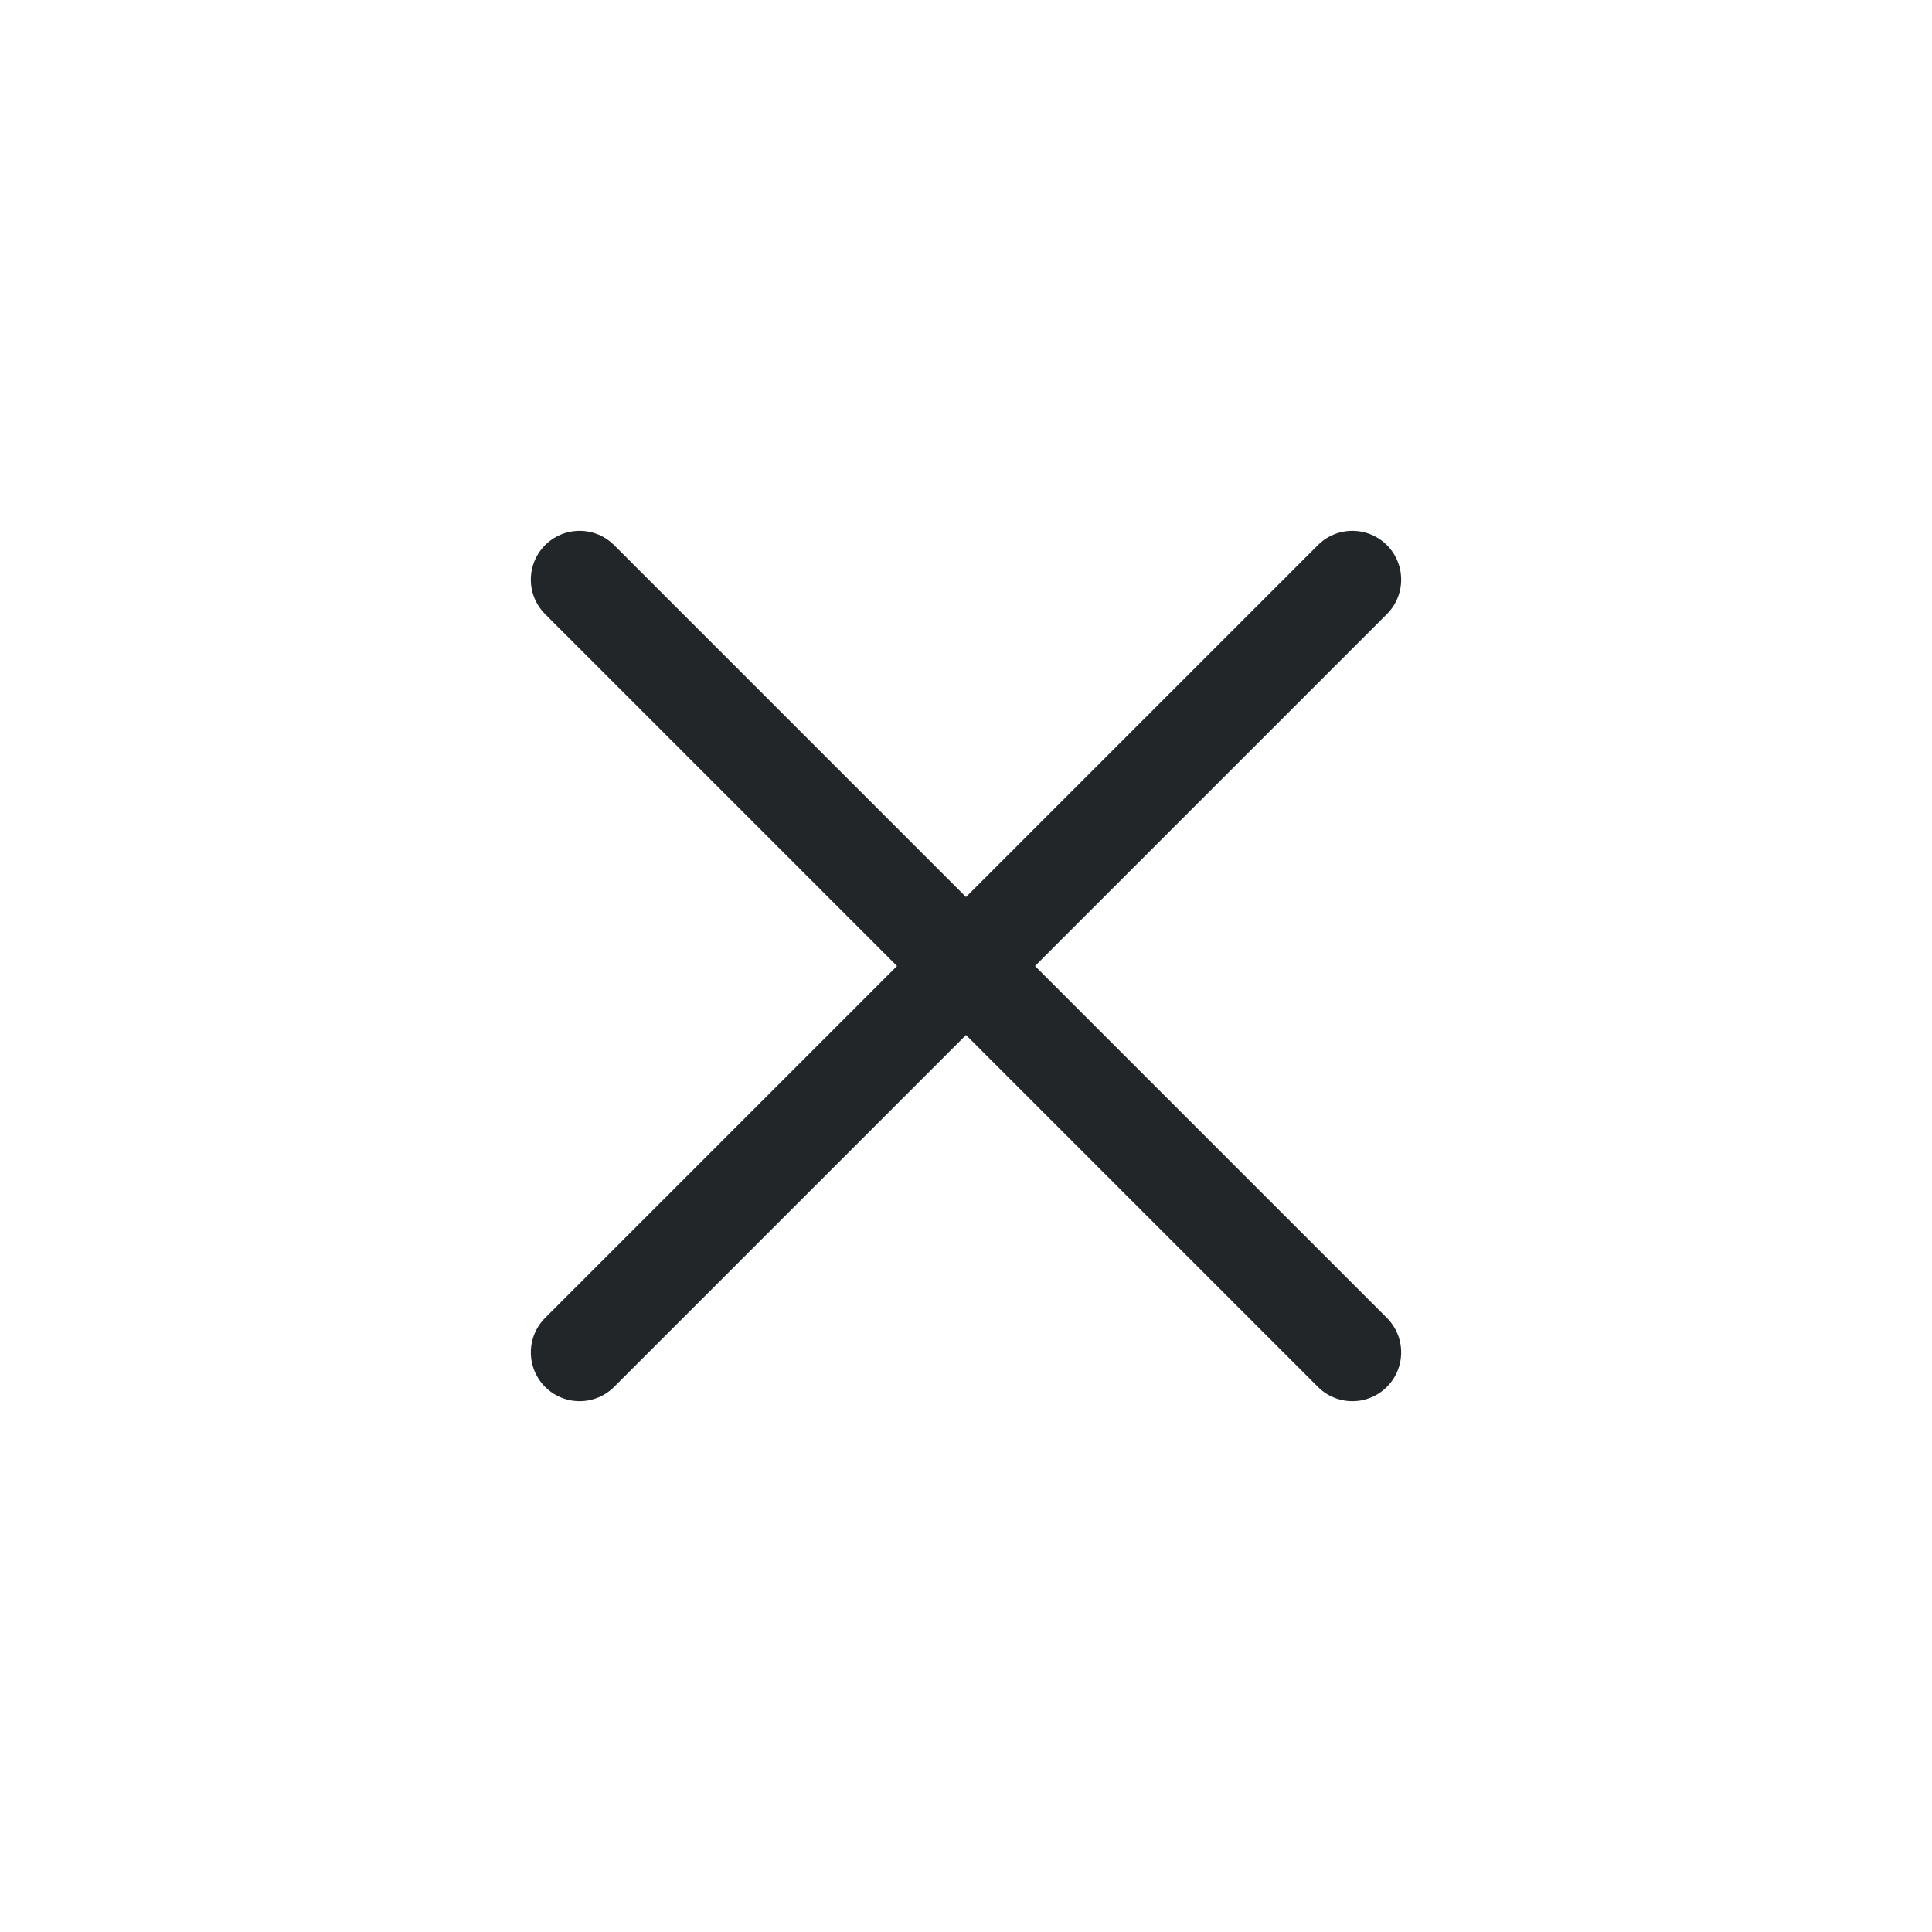
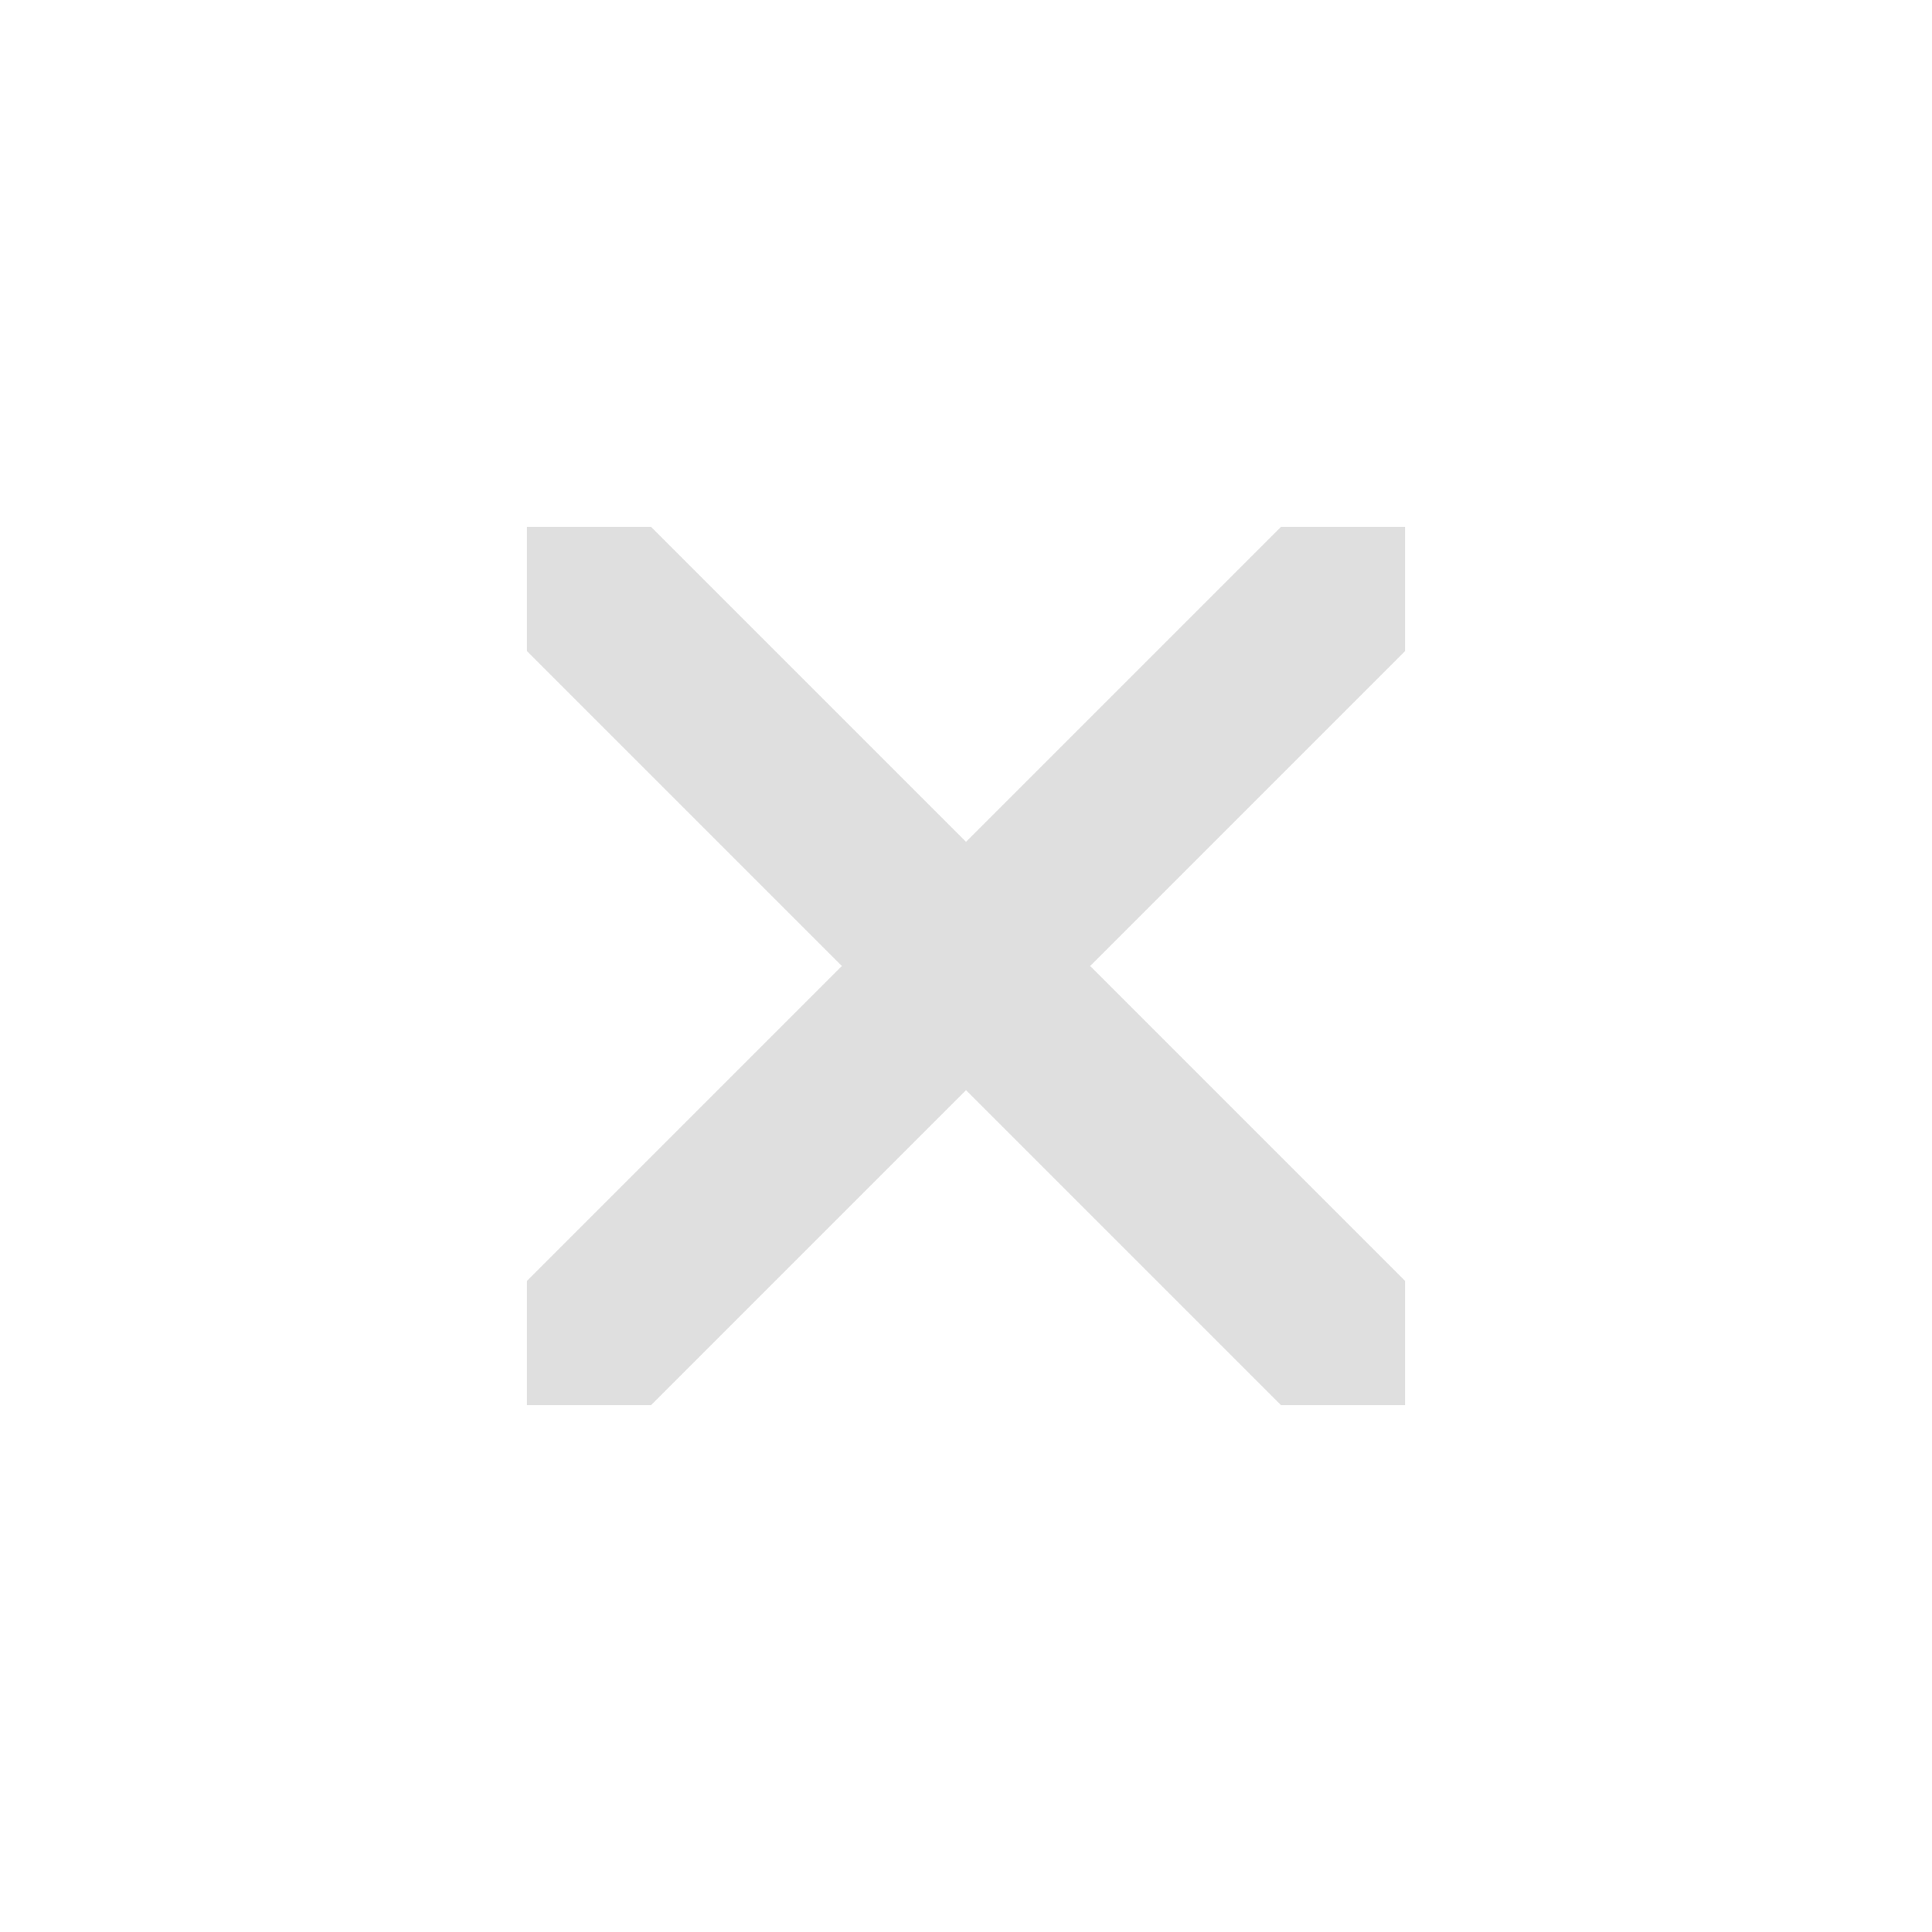
<svg xmlns="http://www.w3.org/2000/svg" viewBox="0 0 50 50" version="1.2" baseProfile="tiny">
  <defs>
</defs>
  <g fill="none" stroke="black" stroke-width="1" fill-rule="evenodd" stroke-linecap="square" stroke-linejoin="bevel">
-     <g fill="none" stroke="#232629" stroke-opacity="1" stroke-width="1.01" stroke-linecap="round" stroke-linejoin="miter" stroke-miterlimit="2" transform="matrix(2.5,0,0,2.5,2.5,2.5)" font-family="Noto Sans" font-size="10" font-weight="400" font-style="normal">
-       <polyline fill="none" vector-effect="none" points="5,5 13,13 " />
-       <polyline fill="none" vector-effect="none" points="13,5 5,13 " />
+     <g fill="#000000" fill-opacity="1" stroke="none" transform="matrix(2.27273,0,0,2.27273,0,0)" font-family="Noto Sans" font-size="10" font-weight="400" font-style="normal" opacity="0.001">
+       <rect x="0" y="0" width="22" height="22" />
+     </g>
+     <g fill="#dfdfdf" fill-opacity="1" stroke="none" transform="matrix(2.27273,0,0,2.27273,0,0)" font-family="Noto Sans" font-size="10" font-weight="400" font-style="normal">
+       <path vector-effect="none" fill-rule="nonzero" d="M6,6 L6,7.414 L9.586,11 L6,14.586 L6,16 L7.414,16 L11,12.414 L14.586,16 L16,16 L16,14.586 L12.414,11 L16,7.414 L16,6 L14.586,6 L11,9.586 L7.414,6 L6,6" />
    </g>
    <g fill="none" stroke="#000000" stroke-opacity="1" stroke-width="1" stroke-linecap="square" stroke-linejoin="bevel" transform="matrix(1,0,0,1,0,0)" font-family="Noto Sans" font-size="10" font-weight="400" font-style="normal">
</g>
  </g>
</svg>
